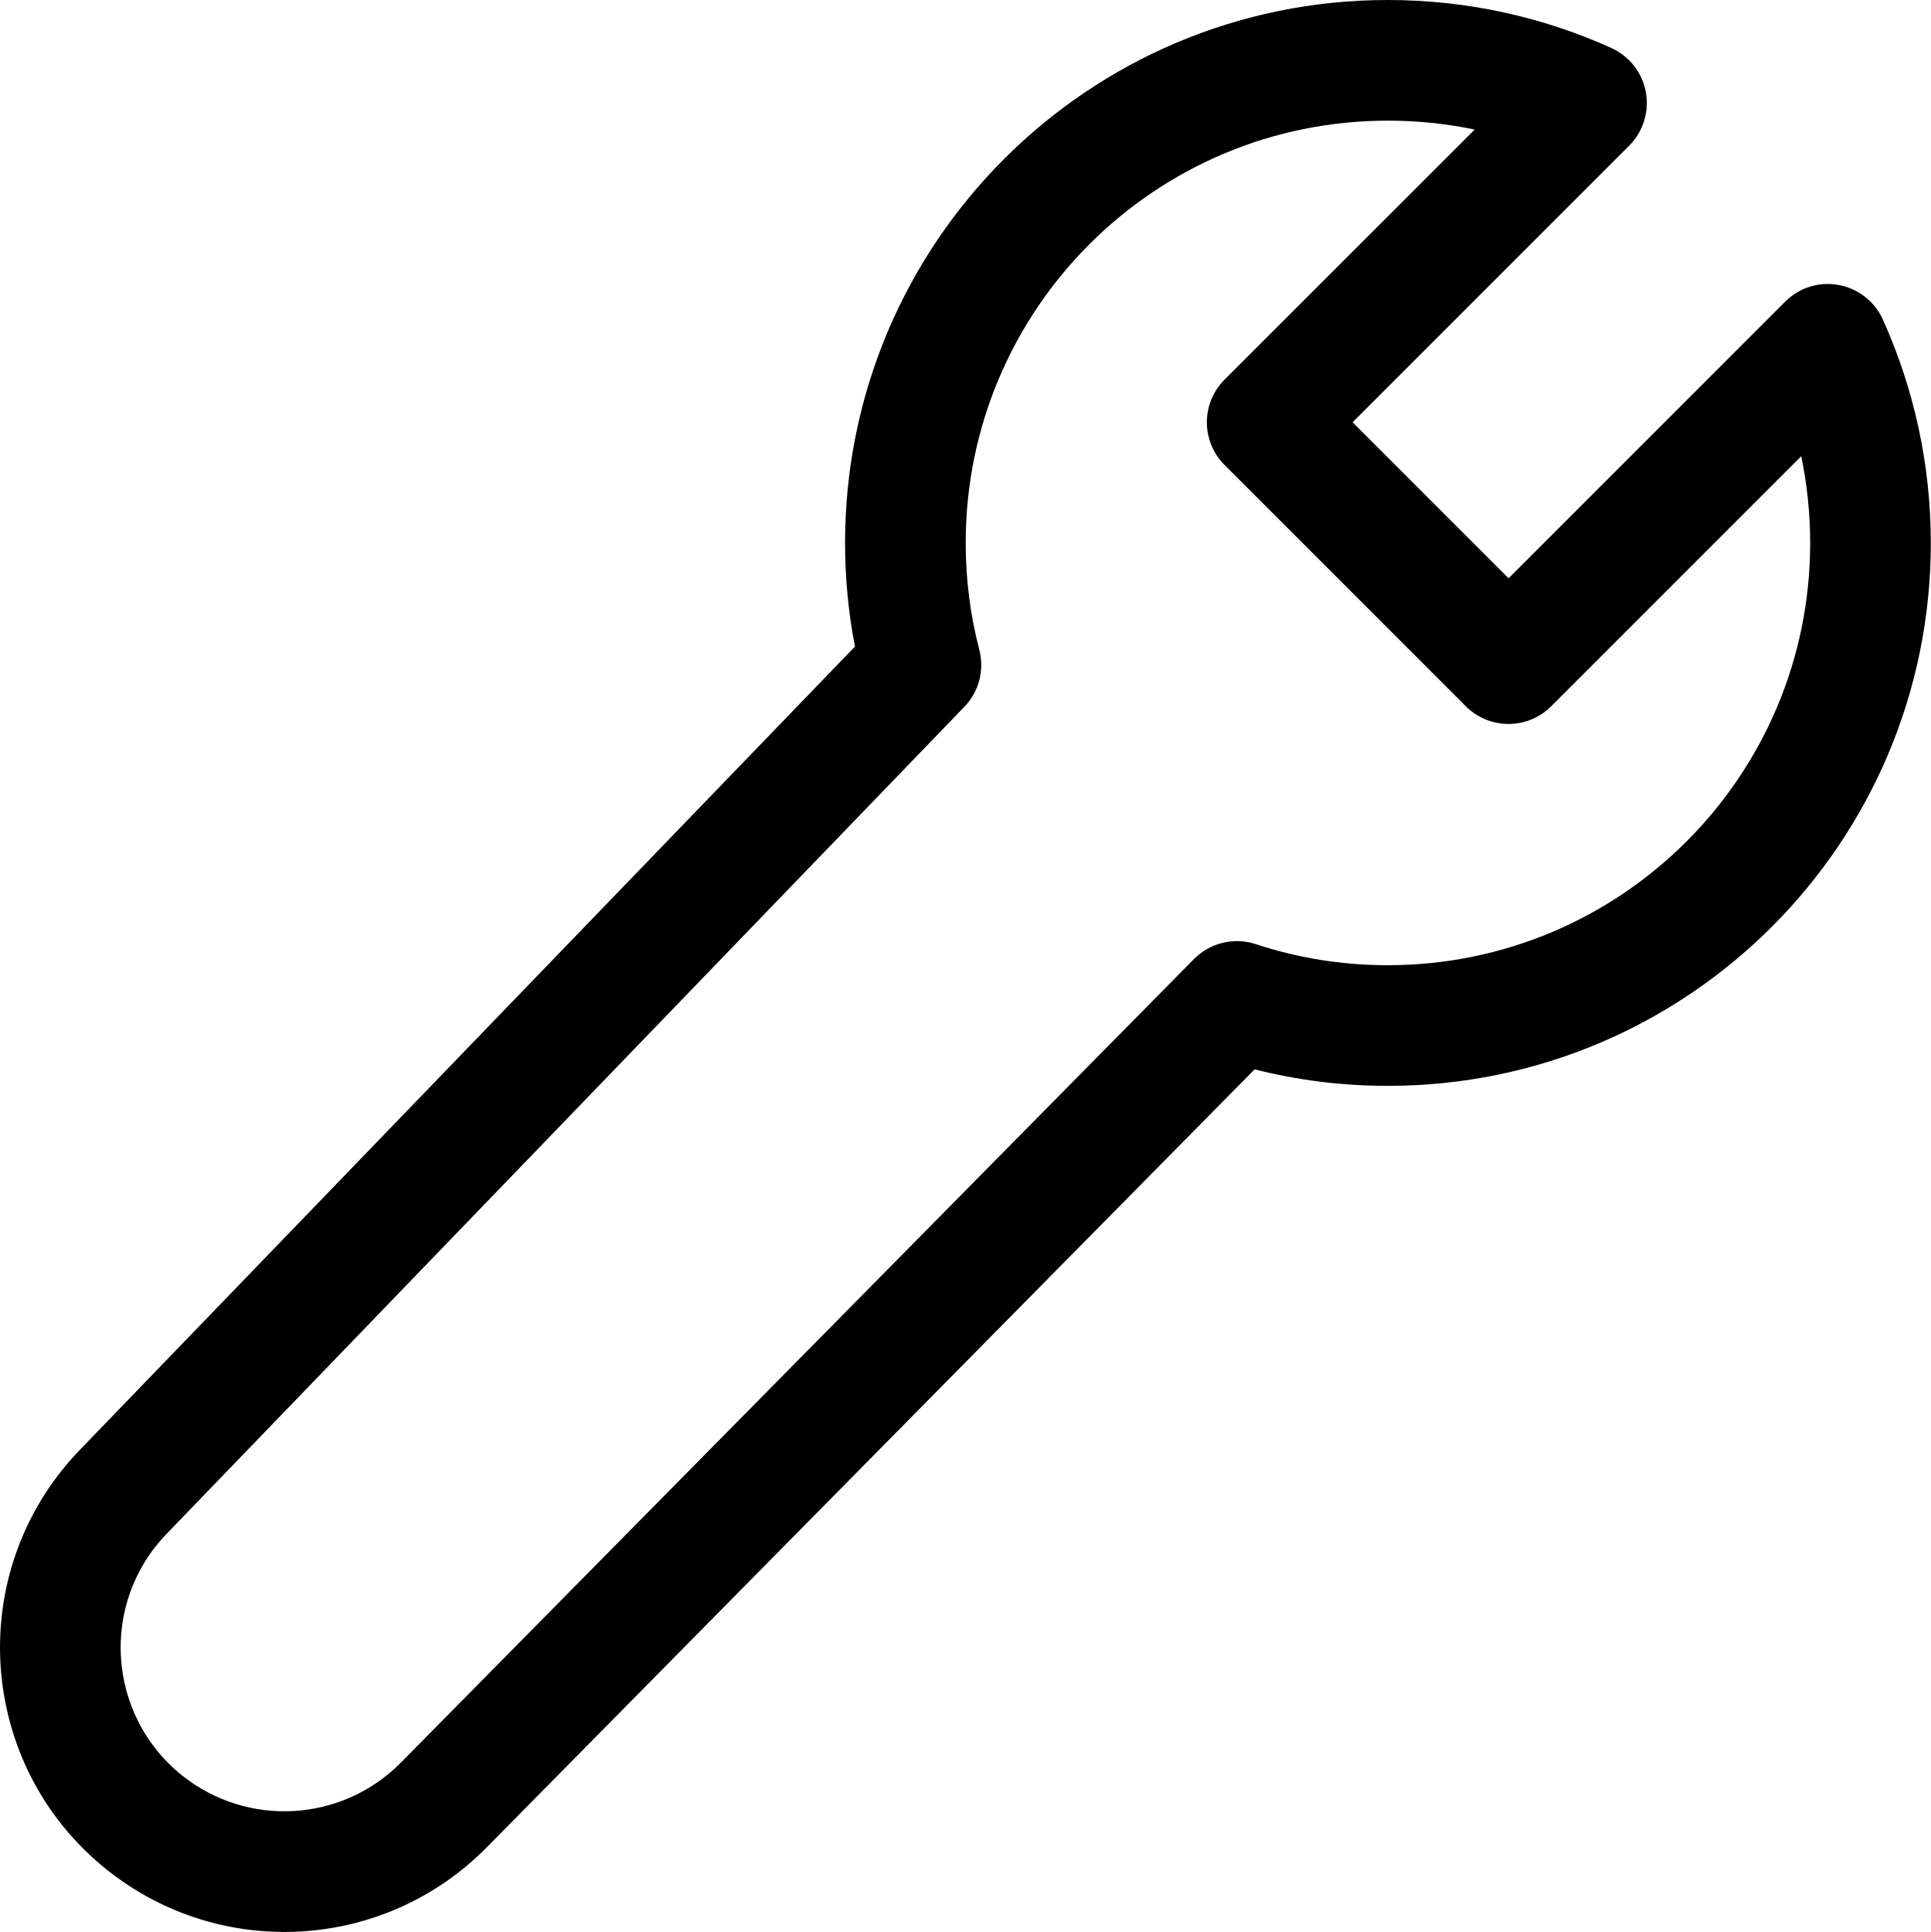
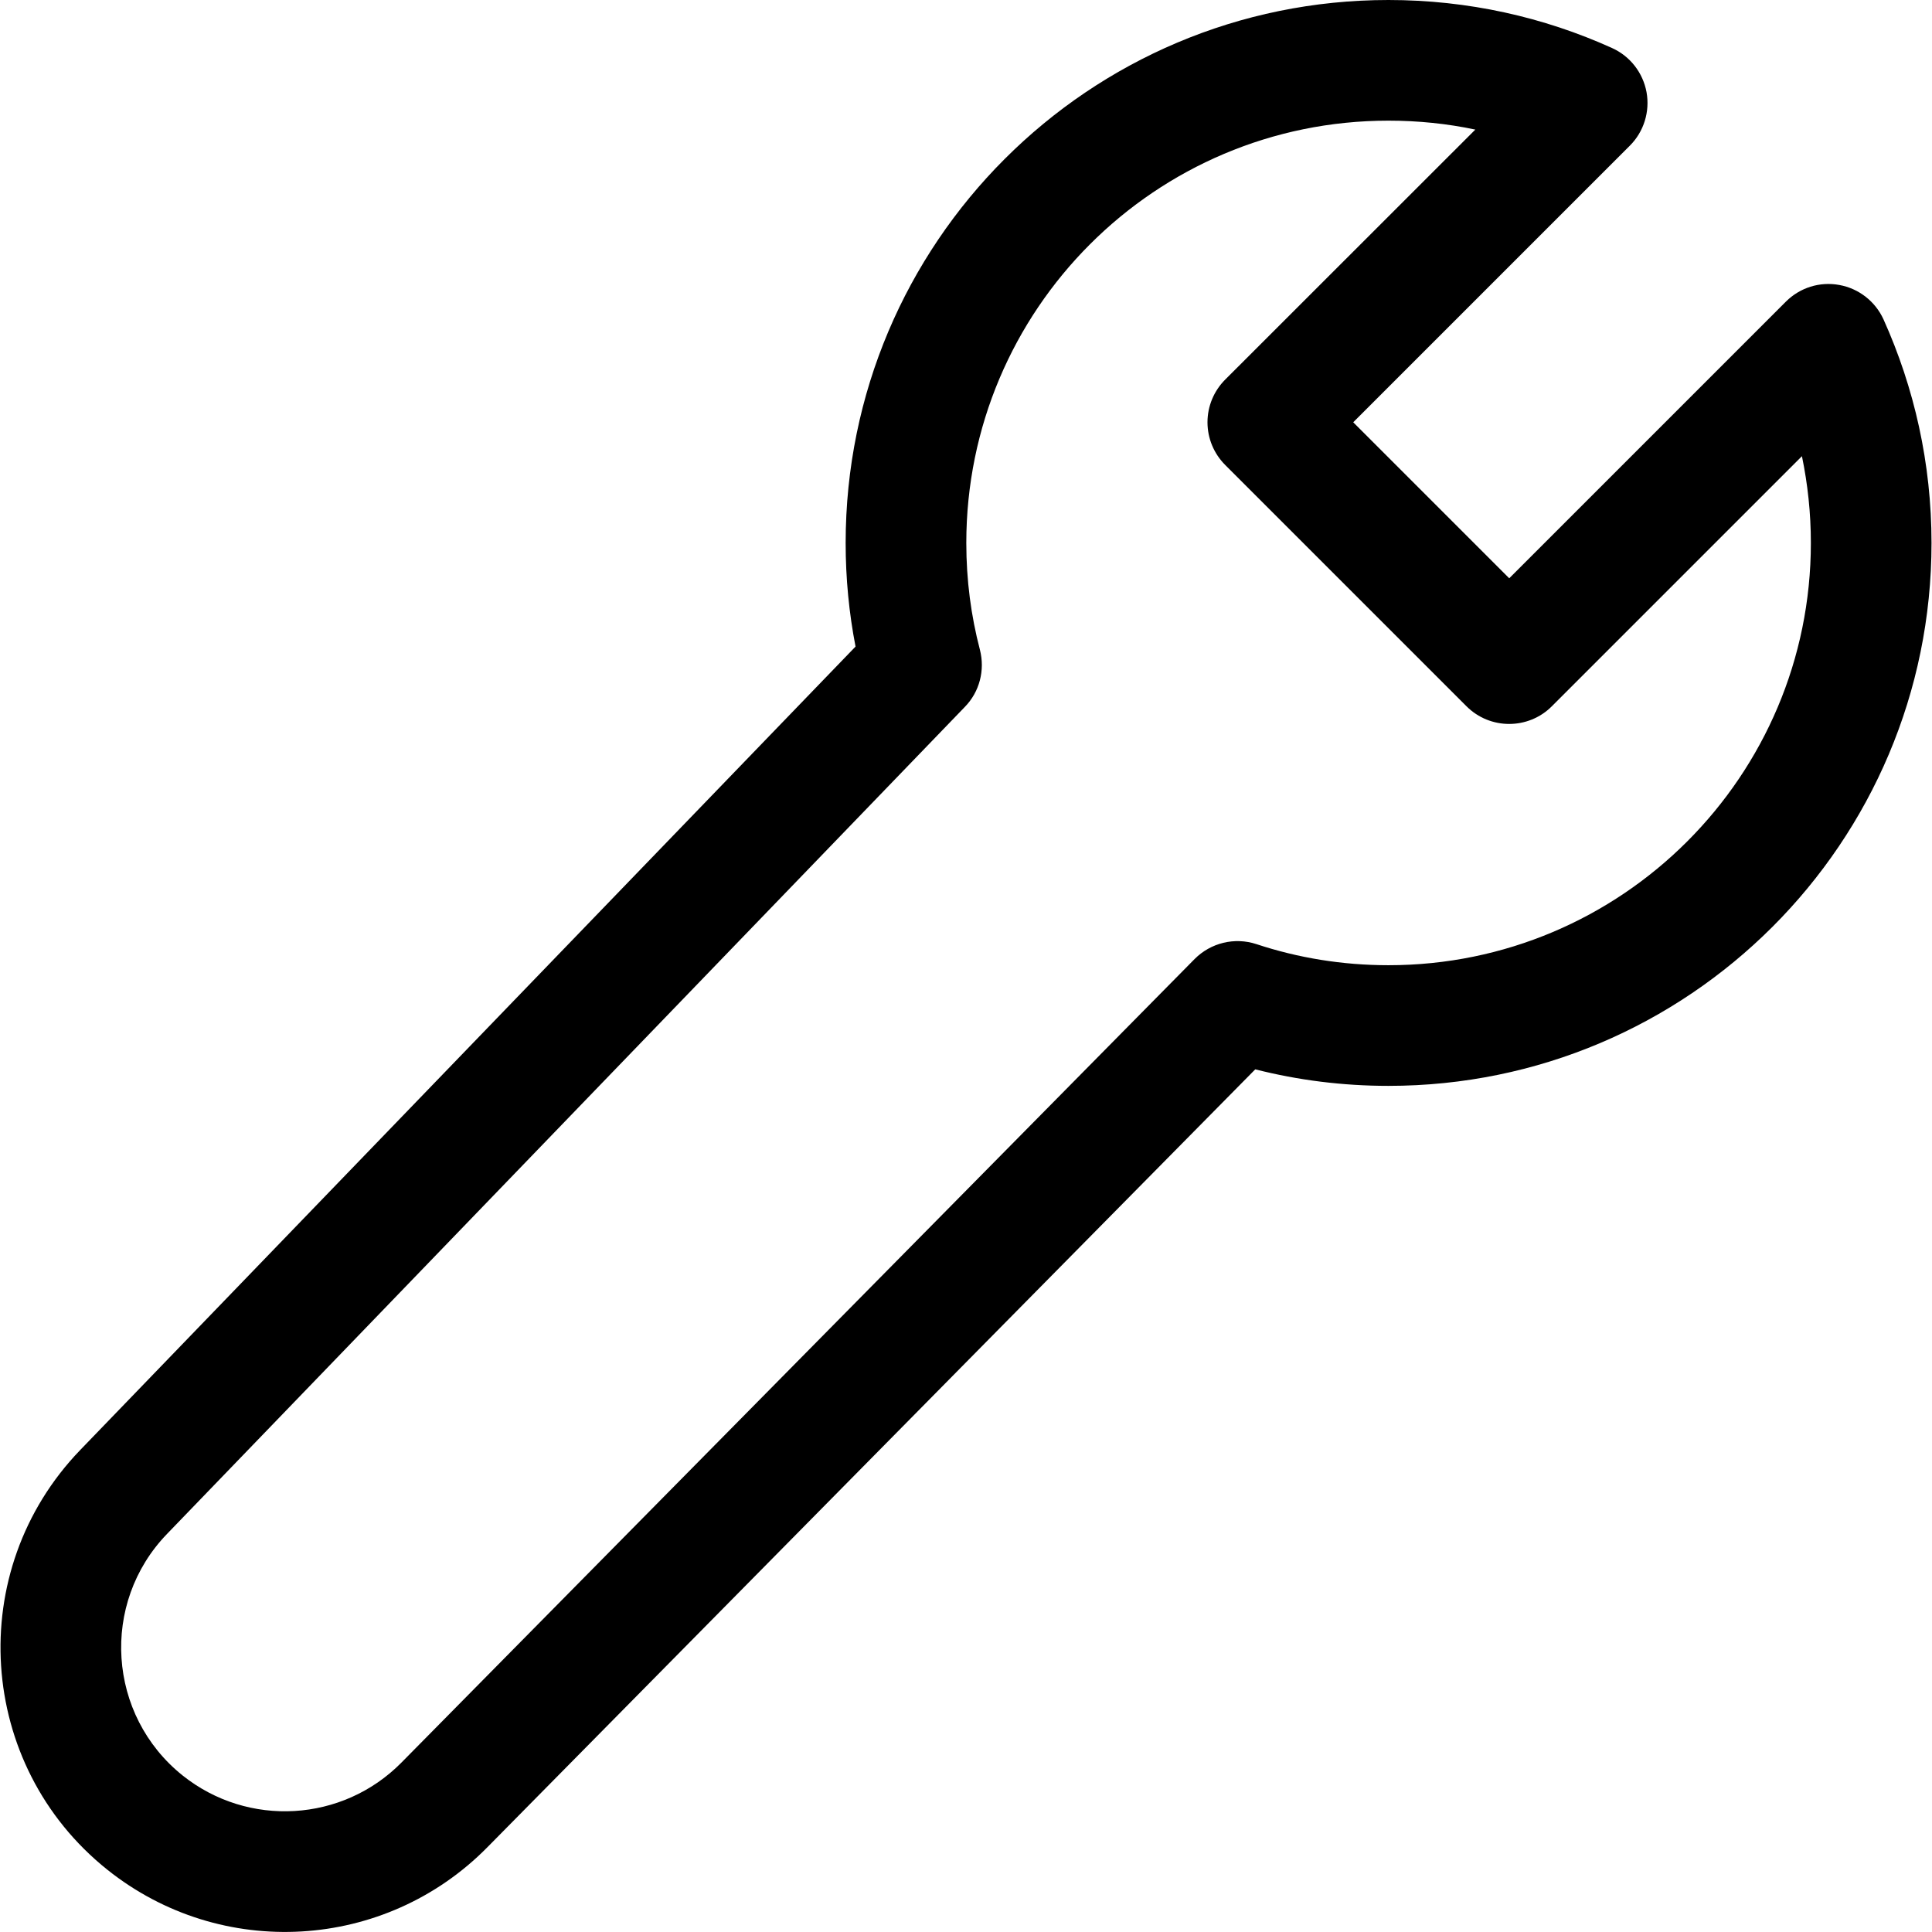
- <svg xmlns="http://www.w3.org/2000/svg" width="16.004" height="16.013" viewBox="1.995 2 16.004 16.013">
+ <svg xmlns="http://www.w3.org/2000/svg" width="16.013" height="16.013" viewBox="1.991 2 16.013 16.013">
  <path d="M9 6.5C9 4.015 11.014 2 13.499 2C14.159 2 14.786 2.142 15.352 2.398C15.502 2.466 15.608 2.602 15.638 2.764C15.667 2.925 15.616 3.091 15.5 3.207L13.207 5.5L14.5 6.793L16.793 4.5C16.909 4.384 17.074 4.332 17.236 4.362C17.397 4.391 17.534 4.498 17.602 4.647C17.857 5.213 18 5.841 18 6.5C18 8.985 15.985 11 13.499 11C13.119 11 12.749 10.953 12.395 10.863L6.03 17.311C5.183 18.17 3.824 18.25 2.881 17.497C1.796 16.63 1.692 15.018 2.656 14.018L9.082 7.359C9.028 7.081 9 6.793 9 6.5ZM13.499 3C11.566 3 10 4.567 10 6.5C10 6.807 10.039 7.104 10.113 7.386C10.156 7.555 10.11 7.734 9.988 7.859L3.376 14.713C2.82 15.288 2.881 16.217 3.505 16.716C4.048 17.149 4.83 17.103 5.318 16.609L11.892 9.949C12.026 9.814 12.224 9.766 12.404 9.825C12.748 9.939 13.116 10 13.499 10C15.432 10 17 8.433 17 6.5C17 6.253 16.974 6.013 16.926 5.781L14.853 7.854C14.658 8.049 14.341 8.049 14.146 7.854L12.146 5.854C12.052 5.76 11.999 5.633 11.999 5.5C11.999 5.367 12.052 5.24 12.146 5.146L14.219 3.074C13.987 3.025 13.746 3 13.499 3Z" fill="#000" />
</svg>
